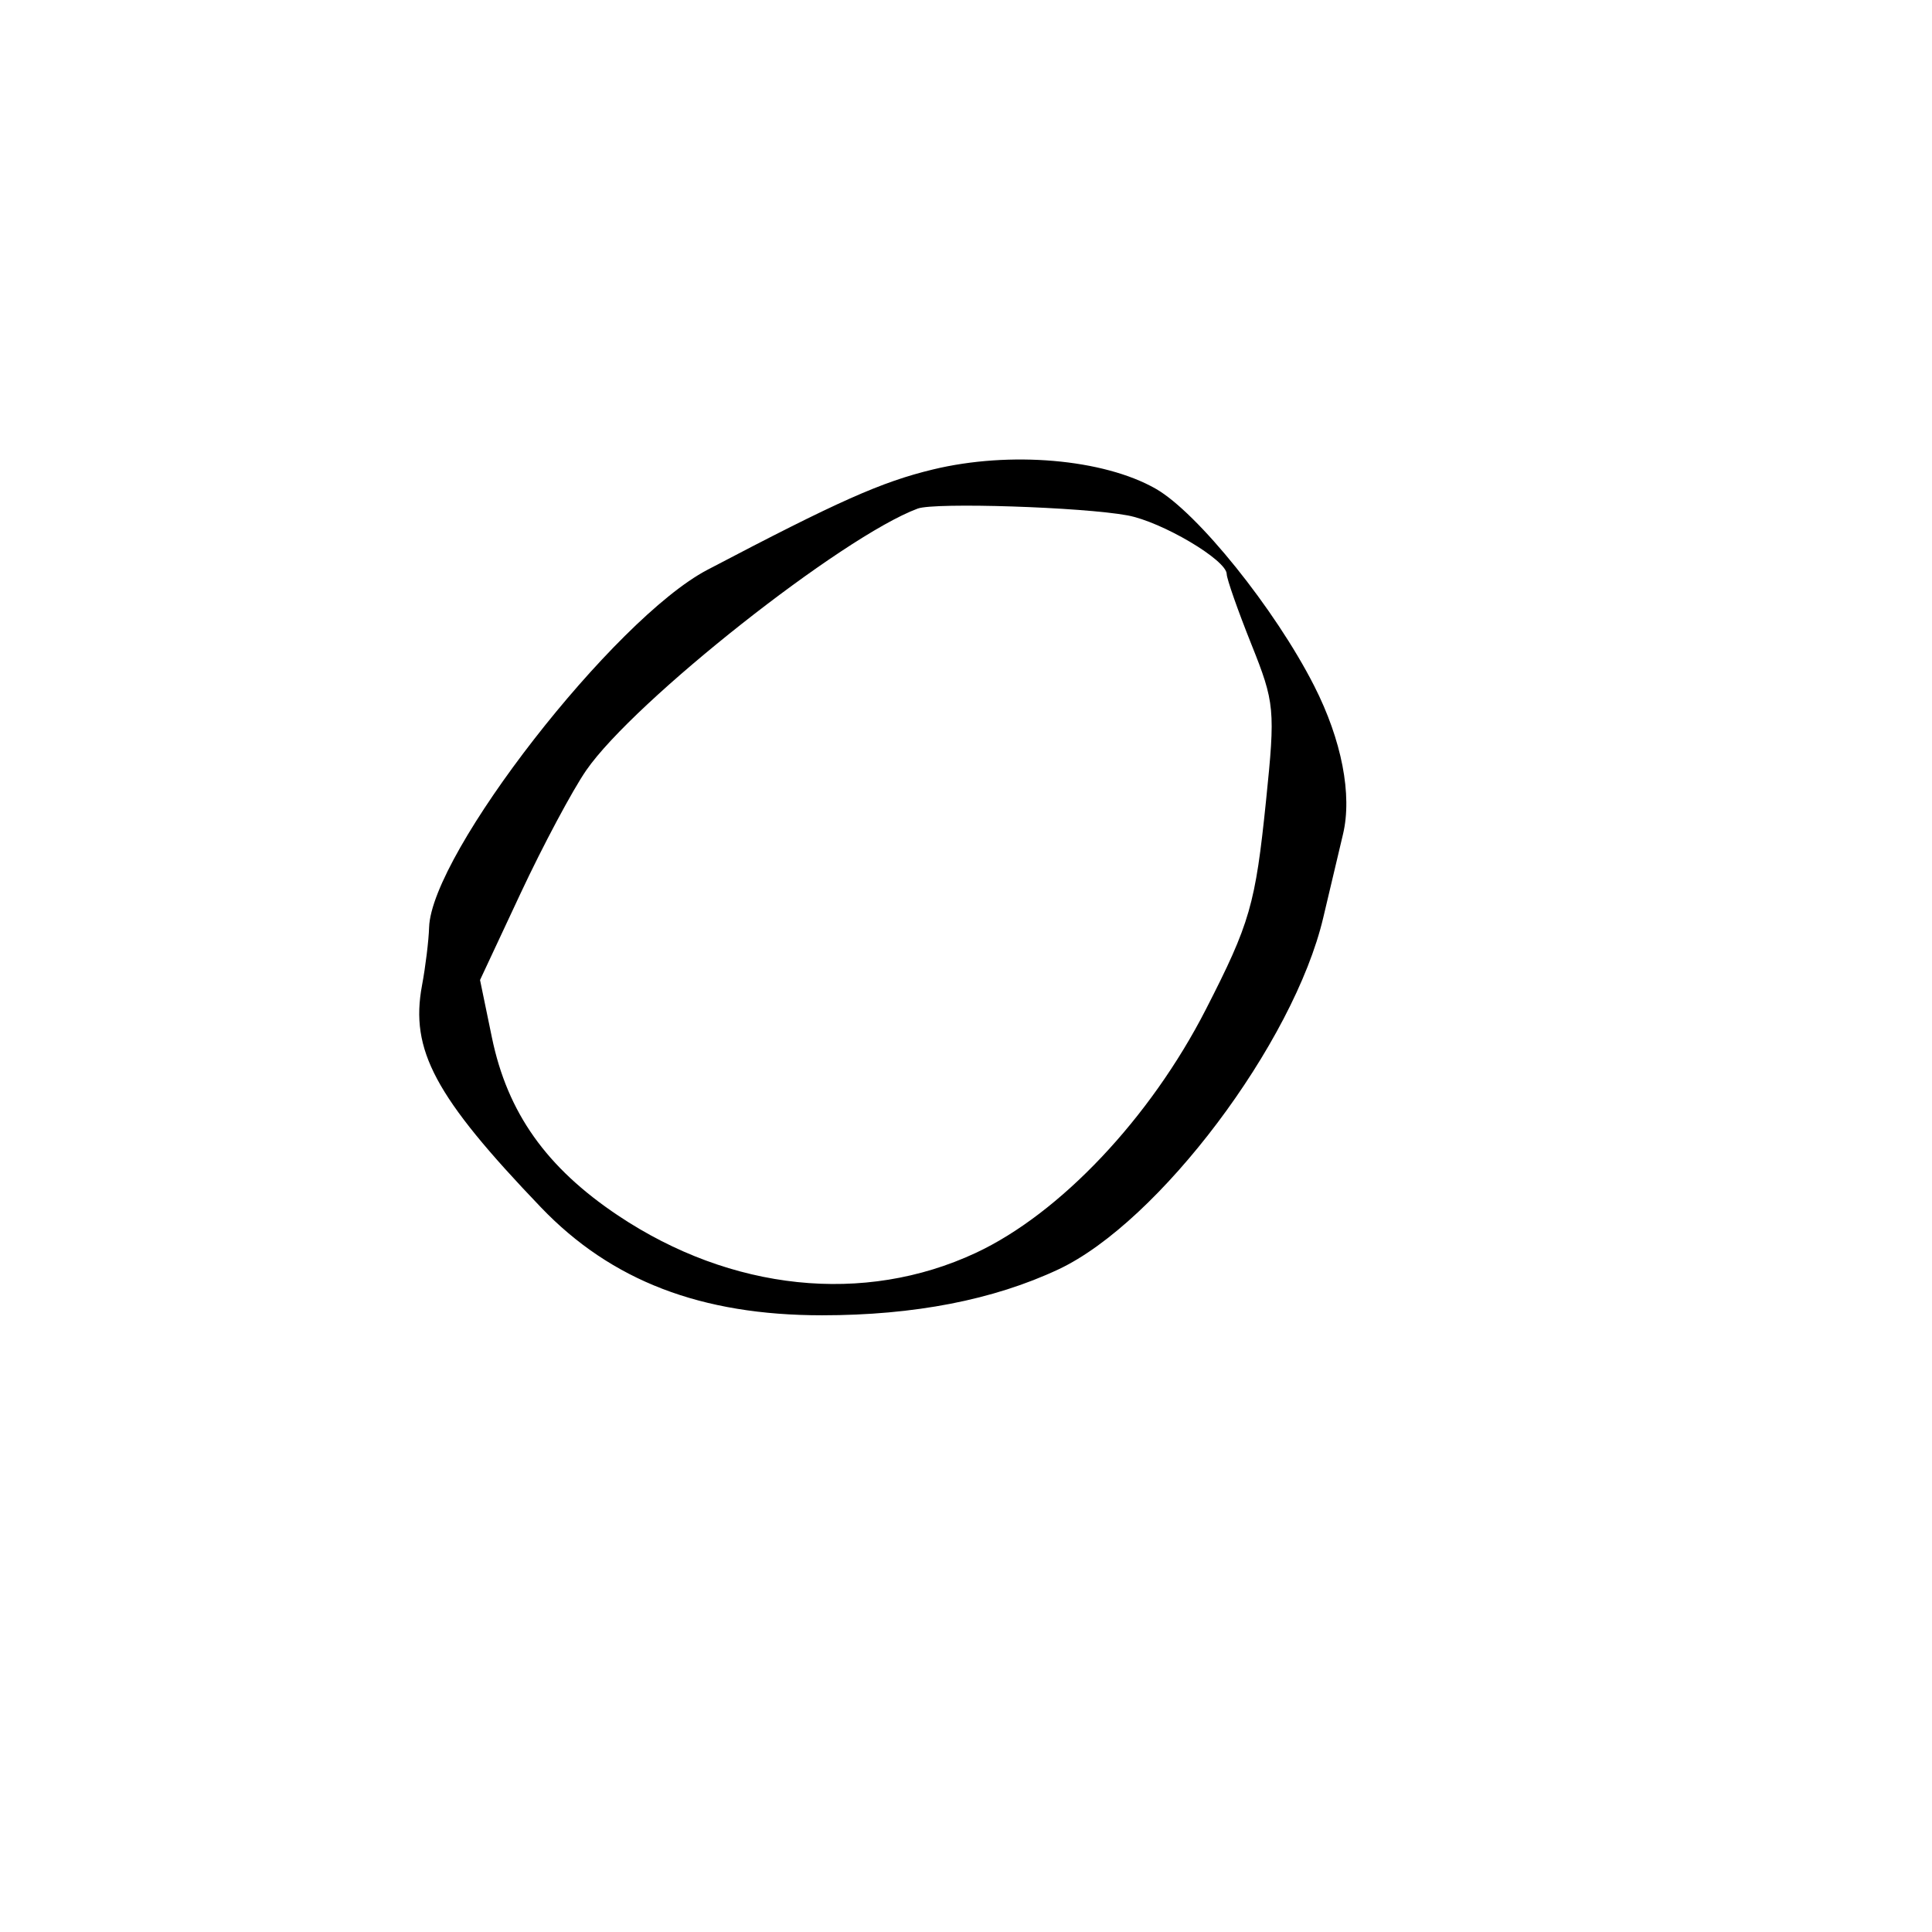
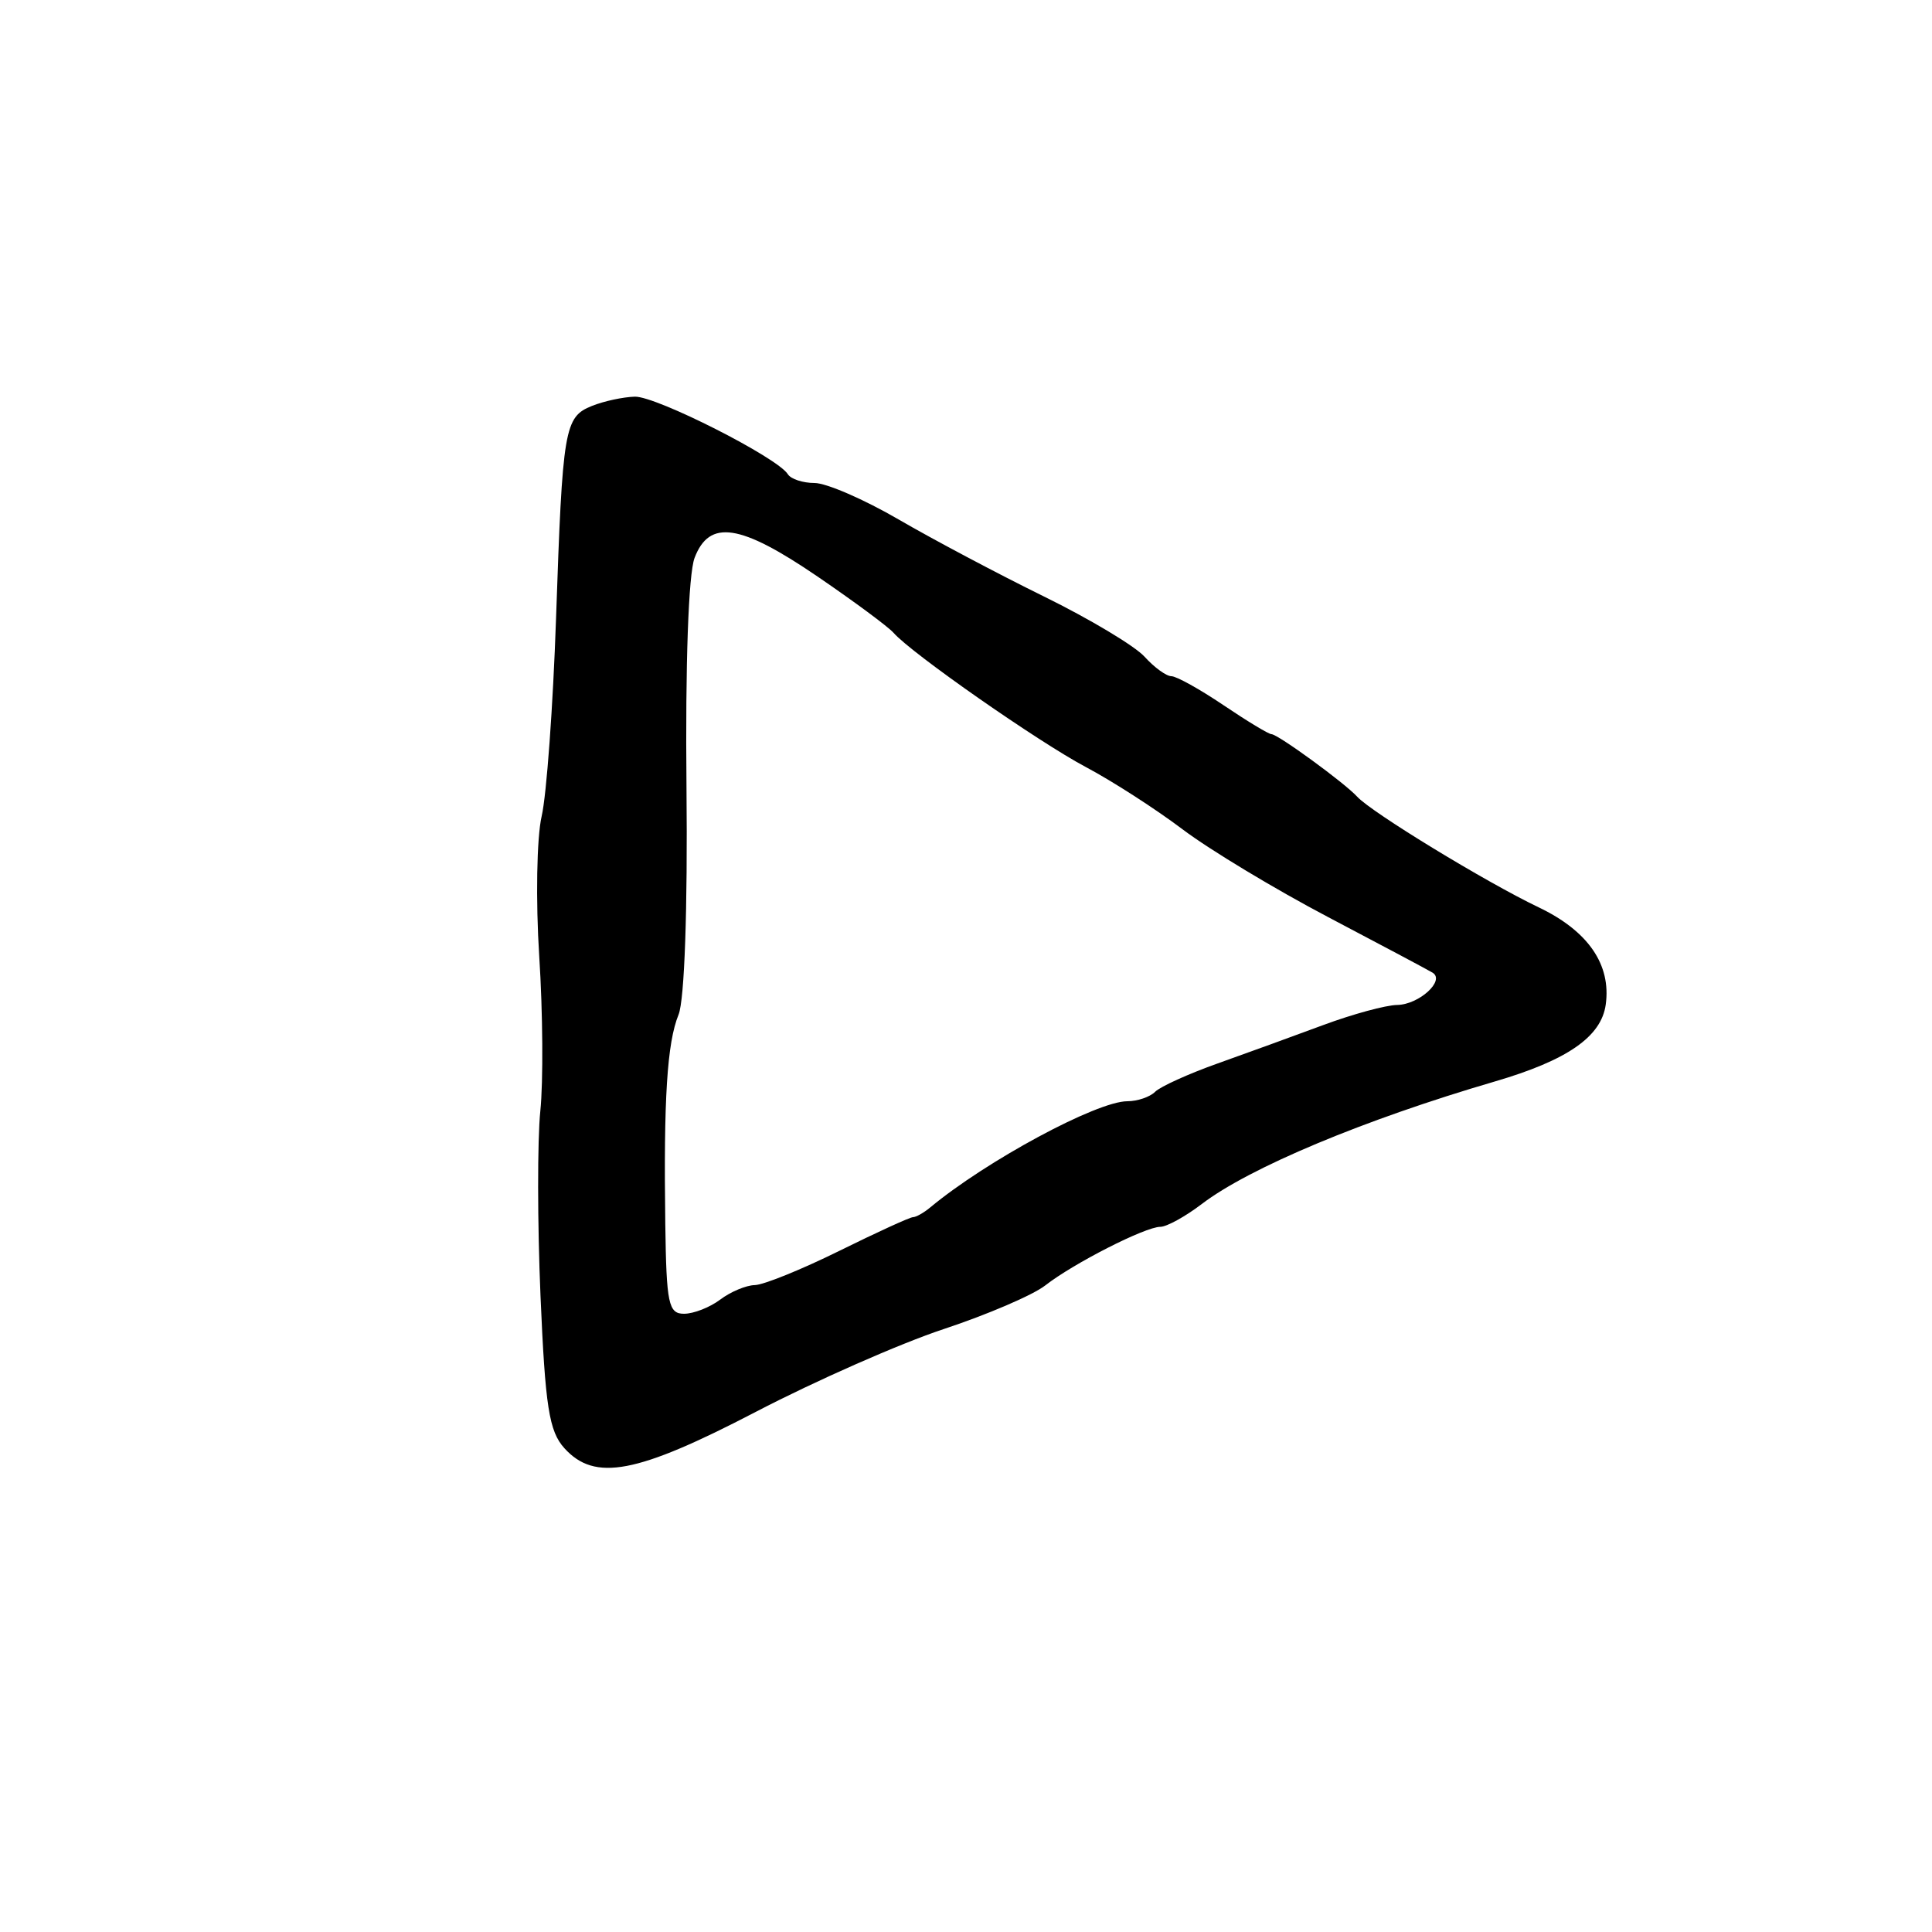
<svg xmlns="http://www.w3.org/2000/svg" width="200" height="200" viewBox="0 0 200 200" version="1.1">
-   <path d="M 96.569 48.601 C 91.227 49.893, 86.818 51.855, 73.224 58.991 C 63.559 64.063, 44.662 88.344, 44.421 96 C 44.378 97.375, 44.048 100.075, 43.688 102 C 42.434 108.700, 45.016 113.520, 56 124.987 C 63.281 132.588, 72.580 136.158, 85.097 136.158 C 94.640 136.158, 102.837 134.566, 109.568 131.406 C 119.959 126.528, 133.929 107.973, 136.984 94.990 C 137.695 91.971, 138.613 88.090, 139.025 86.367 C 139.999 82.291, 138.898 76.615, 136.043 71 C 132.008 63.063, 123.970 53.064, 119.638 50.592 C 114.228 47.506, 104.547 46.670, 96.569 48.601 M 95 52.648 C 87.184 55.553, 65.650 72.558, 60.686 79.744 C 59.259 81.810, 56.201 87.539, 53.892 92.475 L 49.693 101.450 50.923 107.406 C 52.531 115.189, 56.563 120.875, 63.997 125.839 C 75.695 133.651, 89.456 135.089, 101 129.705 C 109.723 125.637, 119.065 115.755, 124.827 104.500 C 129.402 95.563, 129.956 93.644, 131.060 82.882 C 132.029 73.442, 131.964 72.750, 129.536 66.682 C 128.141 63.196, 126.994 59.928, 126.988 59.422 C 126.968 57.968, 120.290 54.018, 116.731 53.355 C 112.078 52.489, 96.768 51.990, 95 52.648" stroke="none" fill="black" fill-rule="evenodd" />
+   <path d="M 61.280 42.020 C 58.426 43.169, 58.236 44.287, 57.562 64 C 57.252 73.075, 56.581 82.300, 56.071 84.500 C 55.562 86.700, 55.450 93.225, 55.822 99 C 56.195 104.775, 56.246 111.975, 55.935 115 C 55.624 118.025, 55.633 126.649, 55.953 134.165 C 56.443 145.629, 56.840 148.166, 58.423 149.915 C 61.577 153.400, 65.905 152.578, 78.257 146.147 C 84.441 142.928, 93.189 139.074, 97.697 137.583 C 102.206 136.091, 106.931 134.062, 108.197 133.073 C 111.133 130.781, 118.553 127, 120.116 127 C 120.773 127, 122.705 125.937, 124.409 124.638 C 129.337 120.878, 141.222 115.908, 154.715 111.963 C 162.245 109.762, 165.759 107.330, 166.224 104 C 166.803 99.853, 164.402 96.371, 159.277 93.924 C 153.828 91.322, 141.996 84.109, 140.500 82.477 C 139.175 81.031, 132.275 76, 131.617 76 C 131.333 76, 129.100 74.650, 126.655 73 C 124.210 71.350, 121.782 70, 121.260 70 C 120.737 70, 119.489 69.092, 118.485 67.983 C 117.481 66.874, 112.798 64.070, 108.080 61.753 C 103.361 59.436, 96.582 55.843, 93.016 53.770 C 89.450 51.696, 85.539 50, 84.325 50 C 83.111 50, 81.865 49.590, 81.556 49.090 C 80.490 47.366, 67.927 41, 65.716 41.063 C 64.497 41.098, 62.501 41.529, 61.280 42.020 M 71.903 57.750 C 71.268 59.419, 70.938 68.757, 71.065 81.500 C 71.190 94.090, 70.861 103.513, 70.245 105.031 C 69.056 107.956, 68.690 113.747, 68.871 126.750 C 68.985 134.960, 69.203 136, 70.809 136 C 71.804 136, 73.491 135.339, 74.559 134.532 C 75.626 133.724, 77.238 133.049, 78.140 133.032 C 79.042 133.014, 82.967 131.425, 86.863 129.500 C 90.758 127.575, 94.201 126, 94.514 126 C 94.828 126, 95.628 125.548, 96.292 124.997 C 102.111 120.162, 113.548 114, 116.701 114 C 117.746 114, 119.040 113.560, 119.578 113.022 C 120.116 112.484, 123.018 111.168, 126.028 110.096 C 129.038 109.025, 133.975 107.230, 137 106.107 C 140.025 104.984, 143.457 104.051, 144.628 104.033 C 146.897 103.998, 149.634 101.506, 148.299 100.690 C 147.859 100.422, 143 97.836, 137.500 94.944 C 132 92.053, 125.220 87.965, 122.433 85.862 C 119.647 83.758, 115.147 80.859, 112.433 79.420 C 107.484 76.795, 94.373 67.645, 92.500 65.509 C 91.950 64.882, 88.410 62.261, 84.634 59.684 C 76.620 54.217, 73.433 53.733, 71.903 57.750" stroke="none" fill="black" fill-rule="evenodd" />
</svg>
